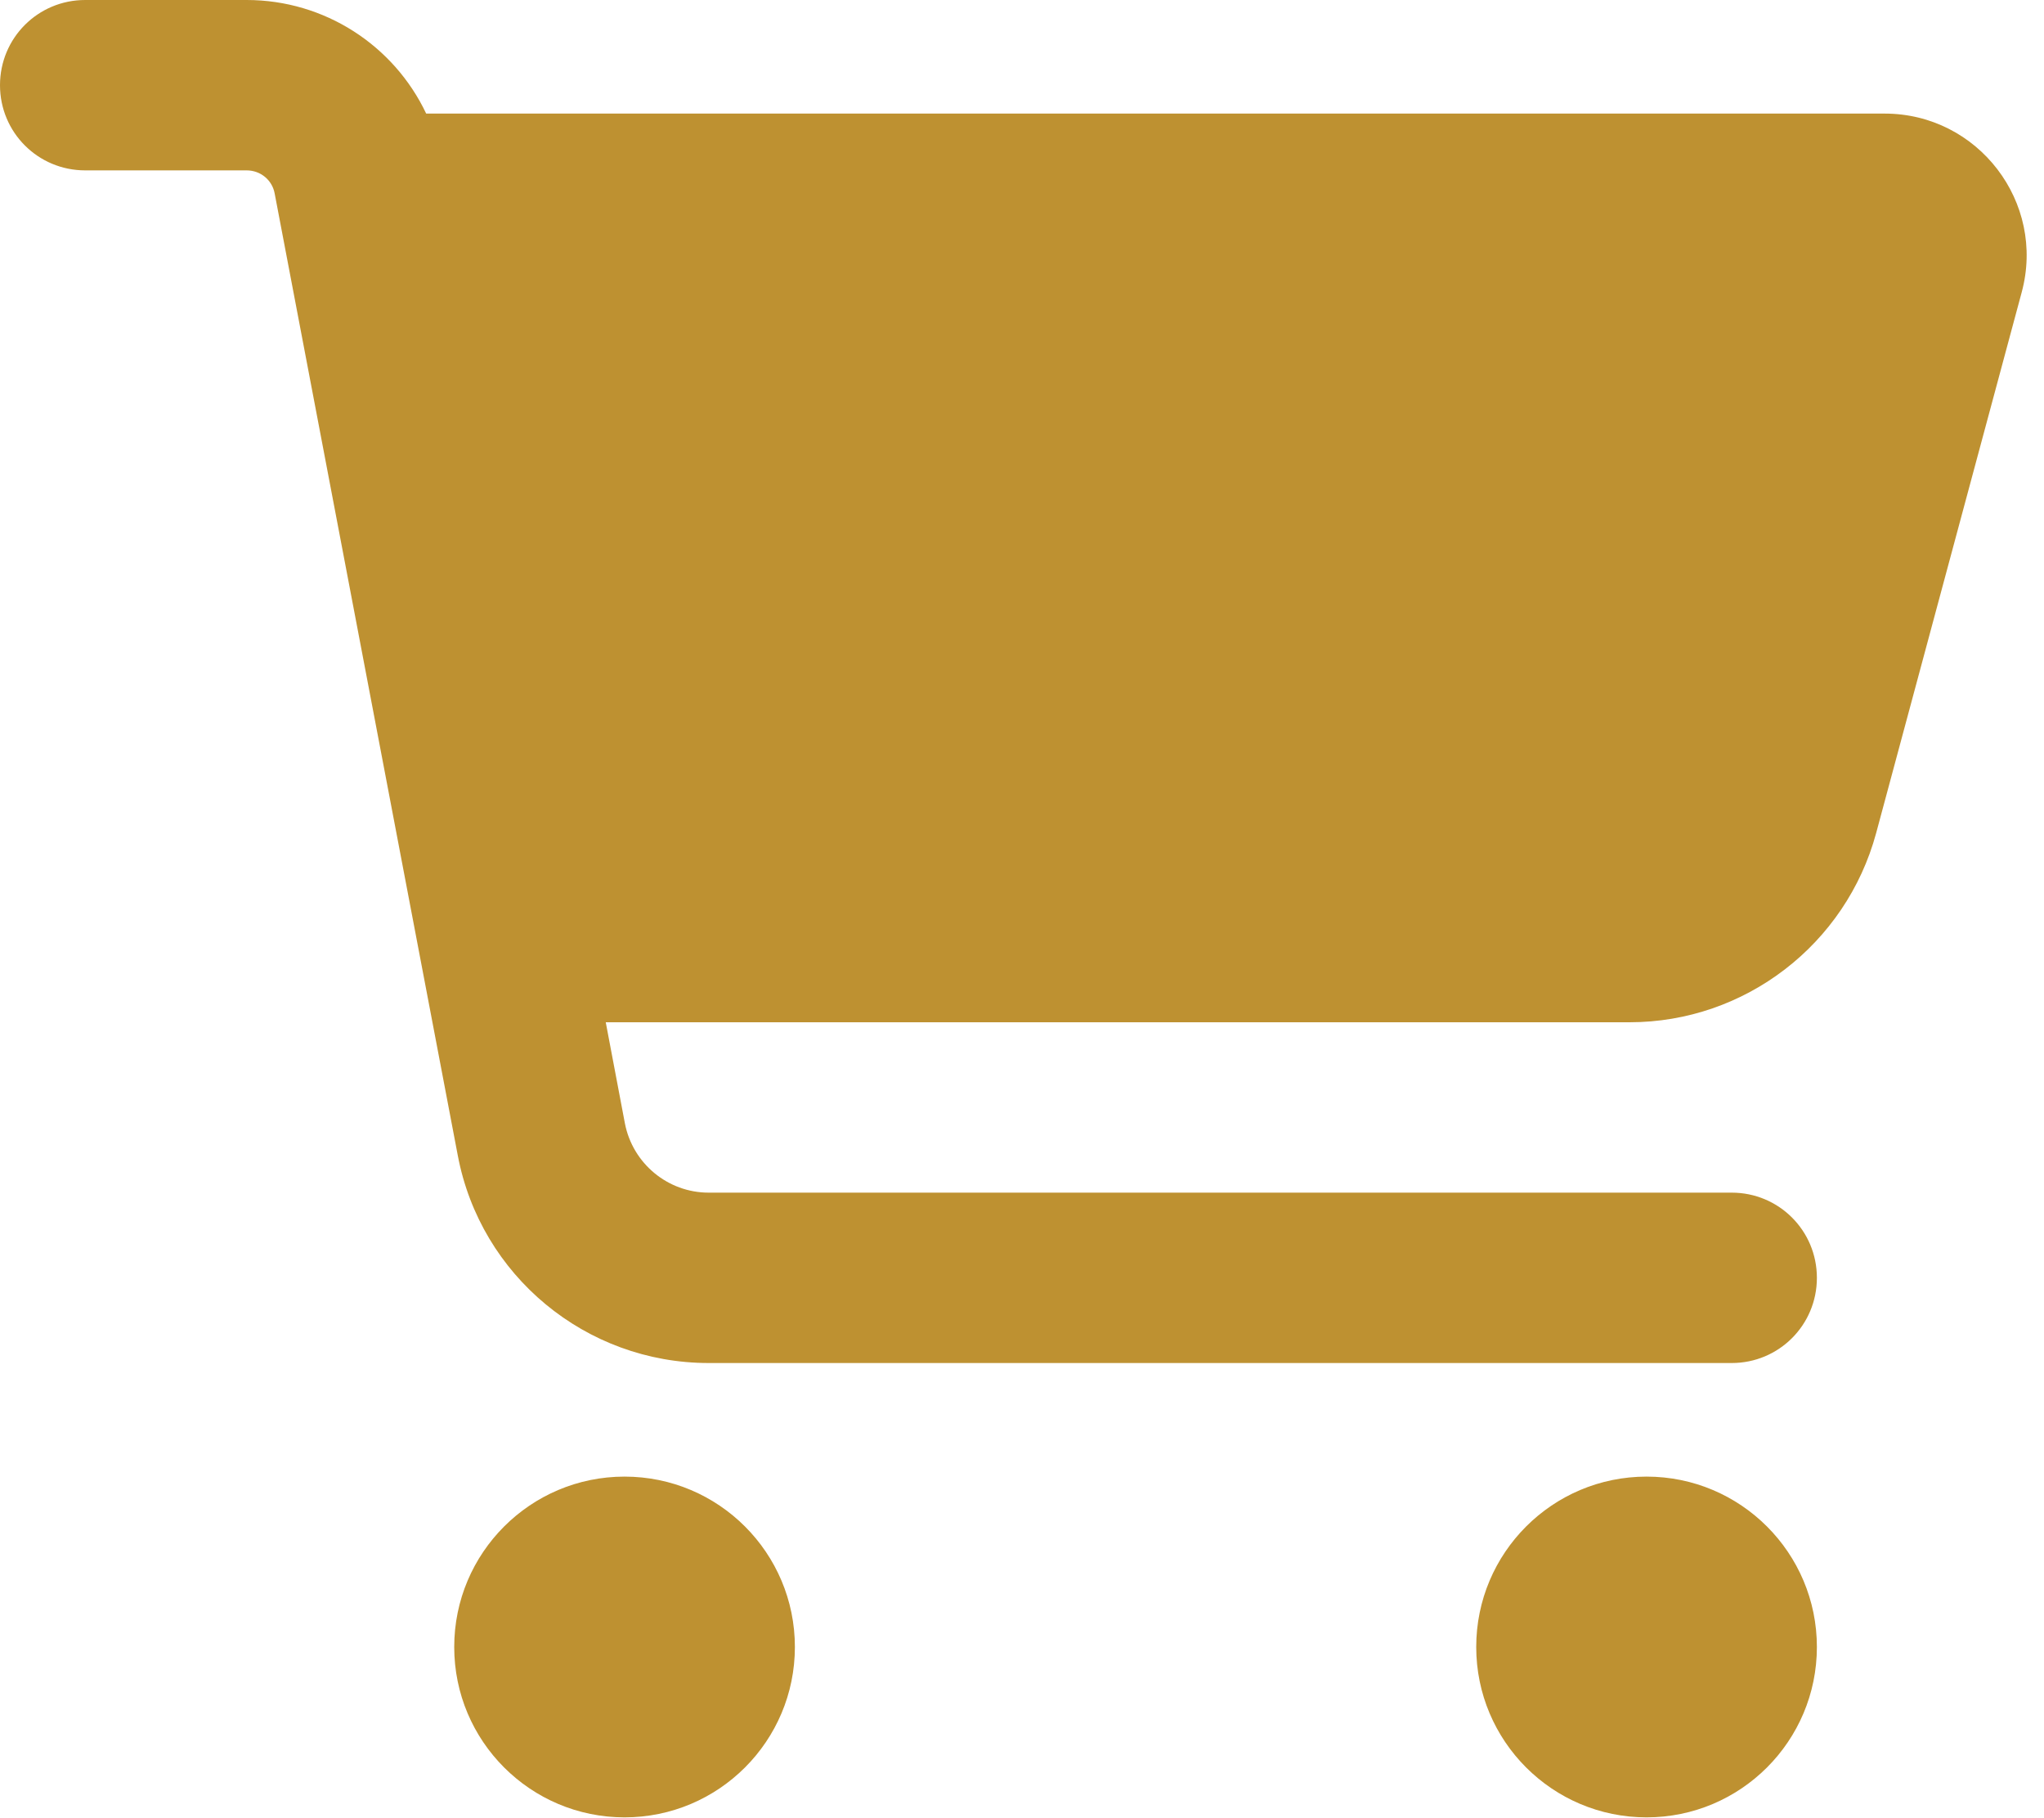
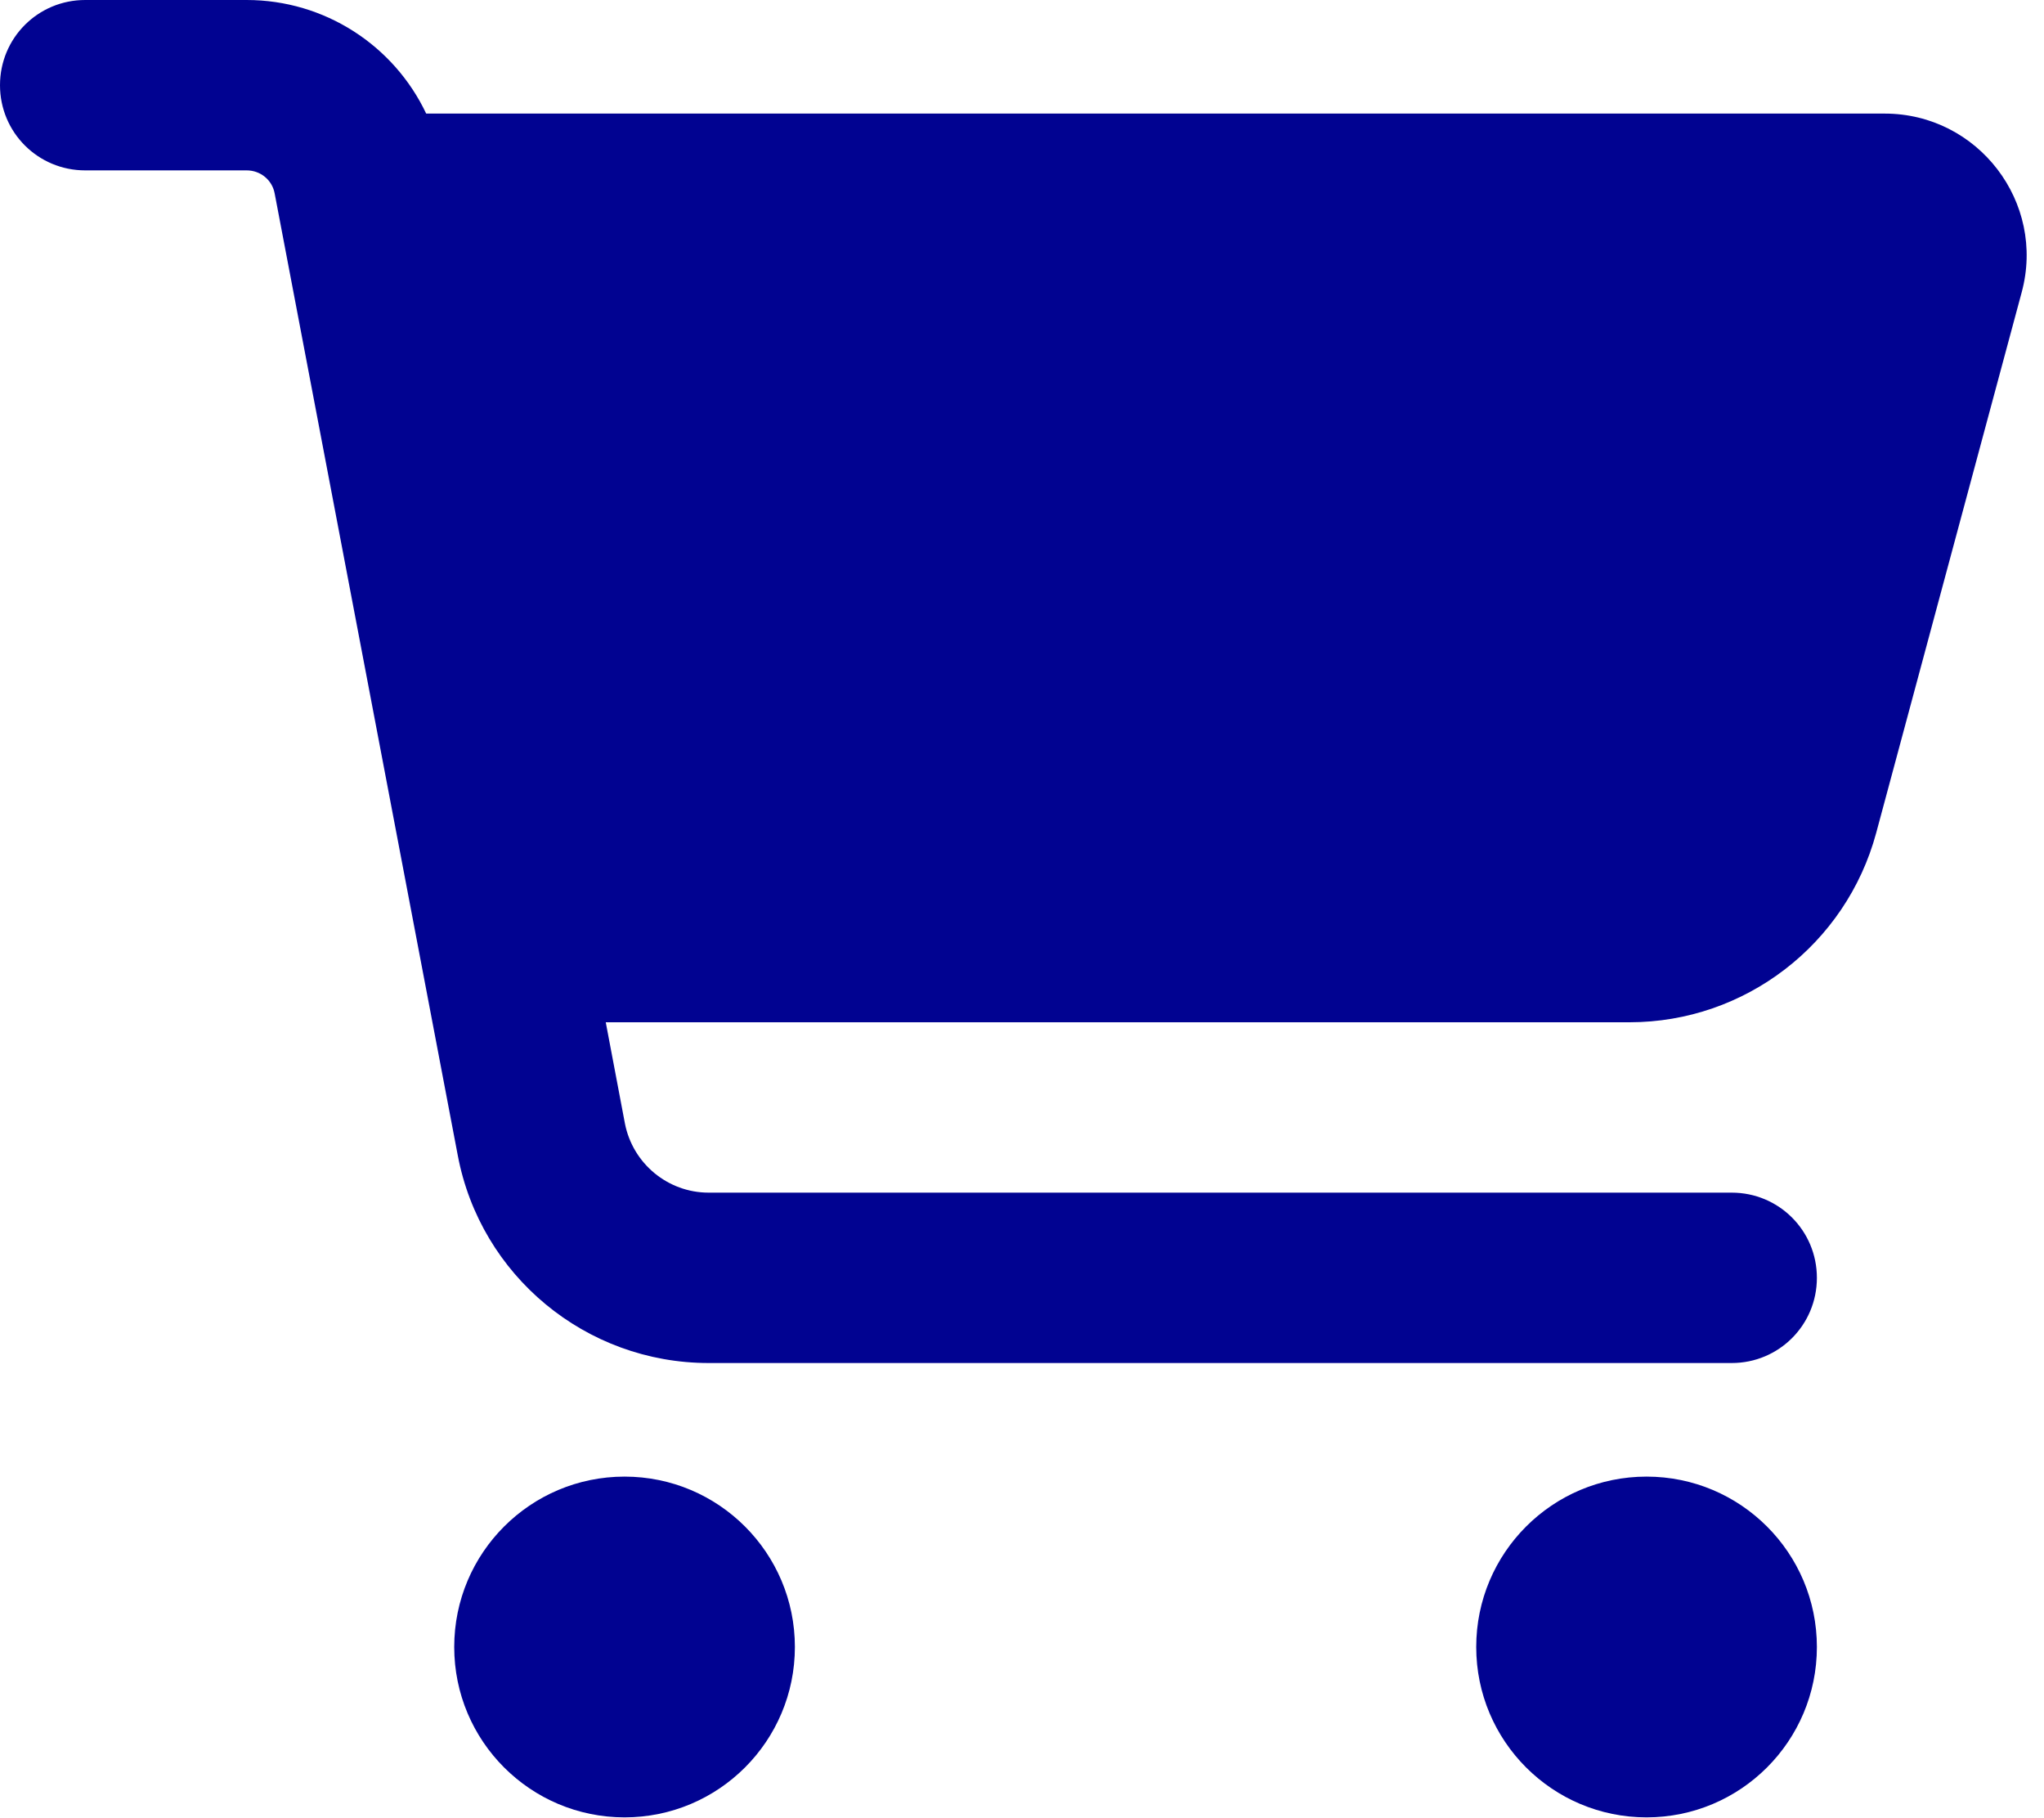
<svg xmlns="http://www.w3.org/2000/svg" viewBox="0 0 576 512">
-   <path fill="#BE9131" d="M0 24C0 10.7 10.7 0 24 0H69.5c22 0 41.5 12.8 50.6 32h411c26.3 0 45.5 25 38.6 50.4l-41 152.3c-8.5 31.4-37 53.3-69.5 53.3H170.7l5.4 28.5c2.2 11.3 12.1 19.5 23.6 19.5H488c13.3 0 24 10.7 24 24s-10.7 24-24 24H199.7c-34.6 0-64.3-24.6-70.7-58.5L77.4 54.5c-.7-3.8-4-6.5-7.9-6.5H24C10.7 48 0 37.3 0 24zM128 464a48 48 0 1 1 96 0 48 48 0 1 1 -96 0zm336-48a48 48 0 1 1 0 96 48 48 0 1 1 0-96z" />
+   <path fill="#010391" d="M0 24C0 10.7 10.7 0 24 0H69.5c22 0 41.5 12.8 50.6 32h411c26.3 0 45.5 25 38.6 50.4l-41 152.3c-8.5 31.4-37 53.3-69.5 53.3H170.7l5.4 28.5c2.2 11.3 12.1 19.5 23.6 19.5H488c13.3 0 24 10.7 24 24s-10.7 24-24 24H199.7c-34.6 0-64.3-24.6-70.7-58.5L77.4 54.5c-.7-3.8-4-6.5-7.9-6.5H24C10.7 48 0 37.3 0 24zM128 464a48 48 0 1 1 96 0 48 48 0 1 1 -96 0zm336-48a48 48 0 1 1 0 96 48 48 0 1 1 0-96z" />
</svg>
